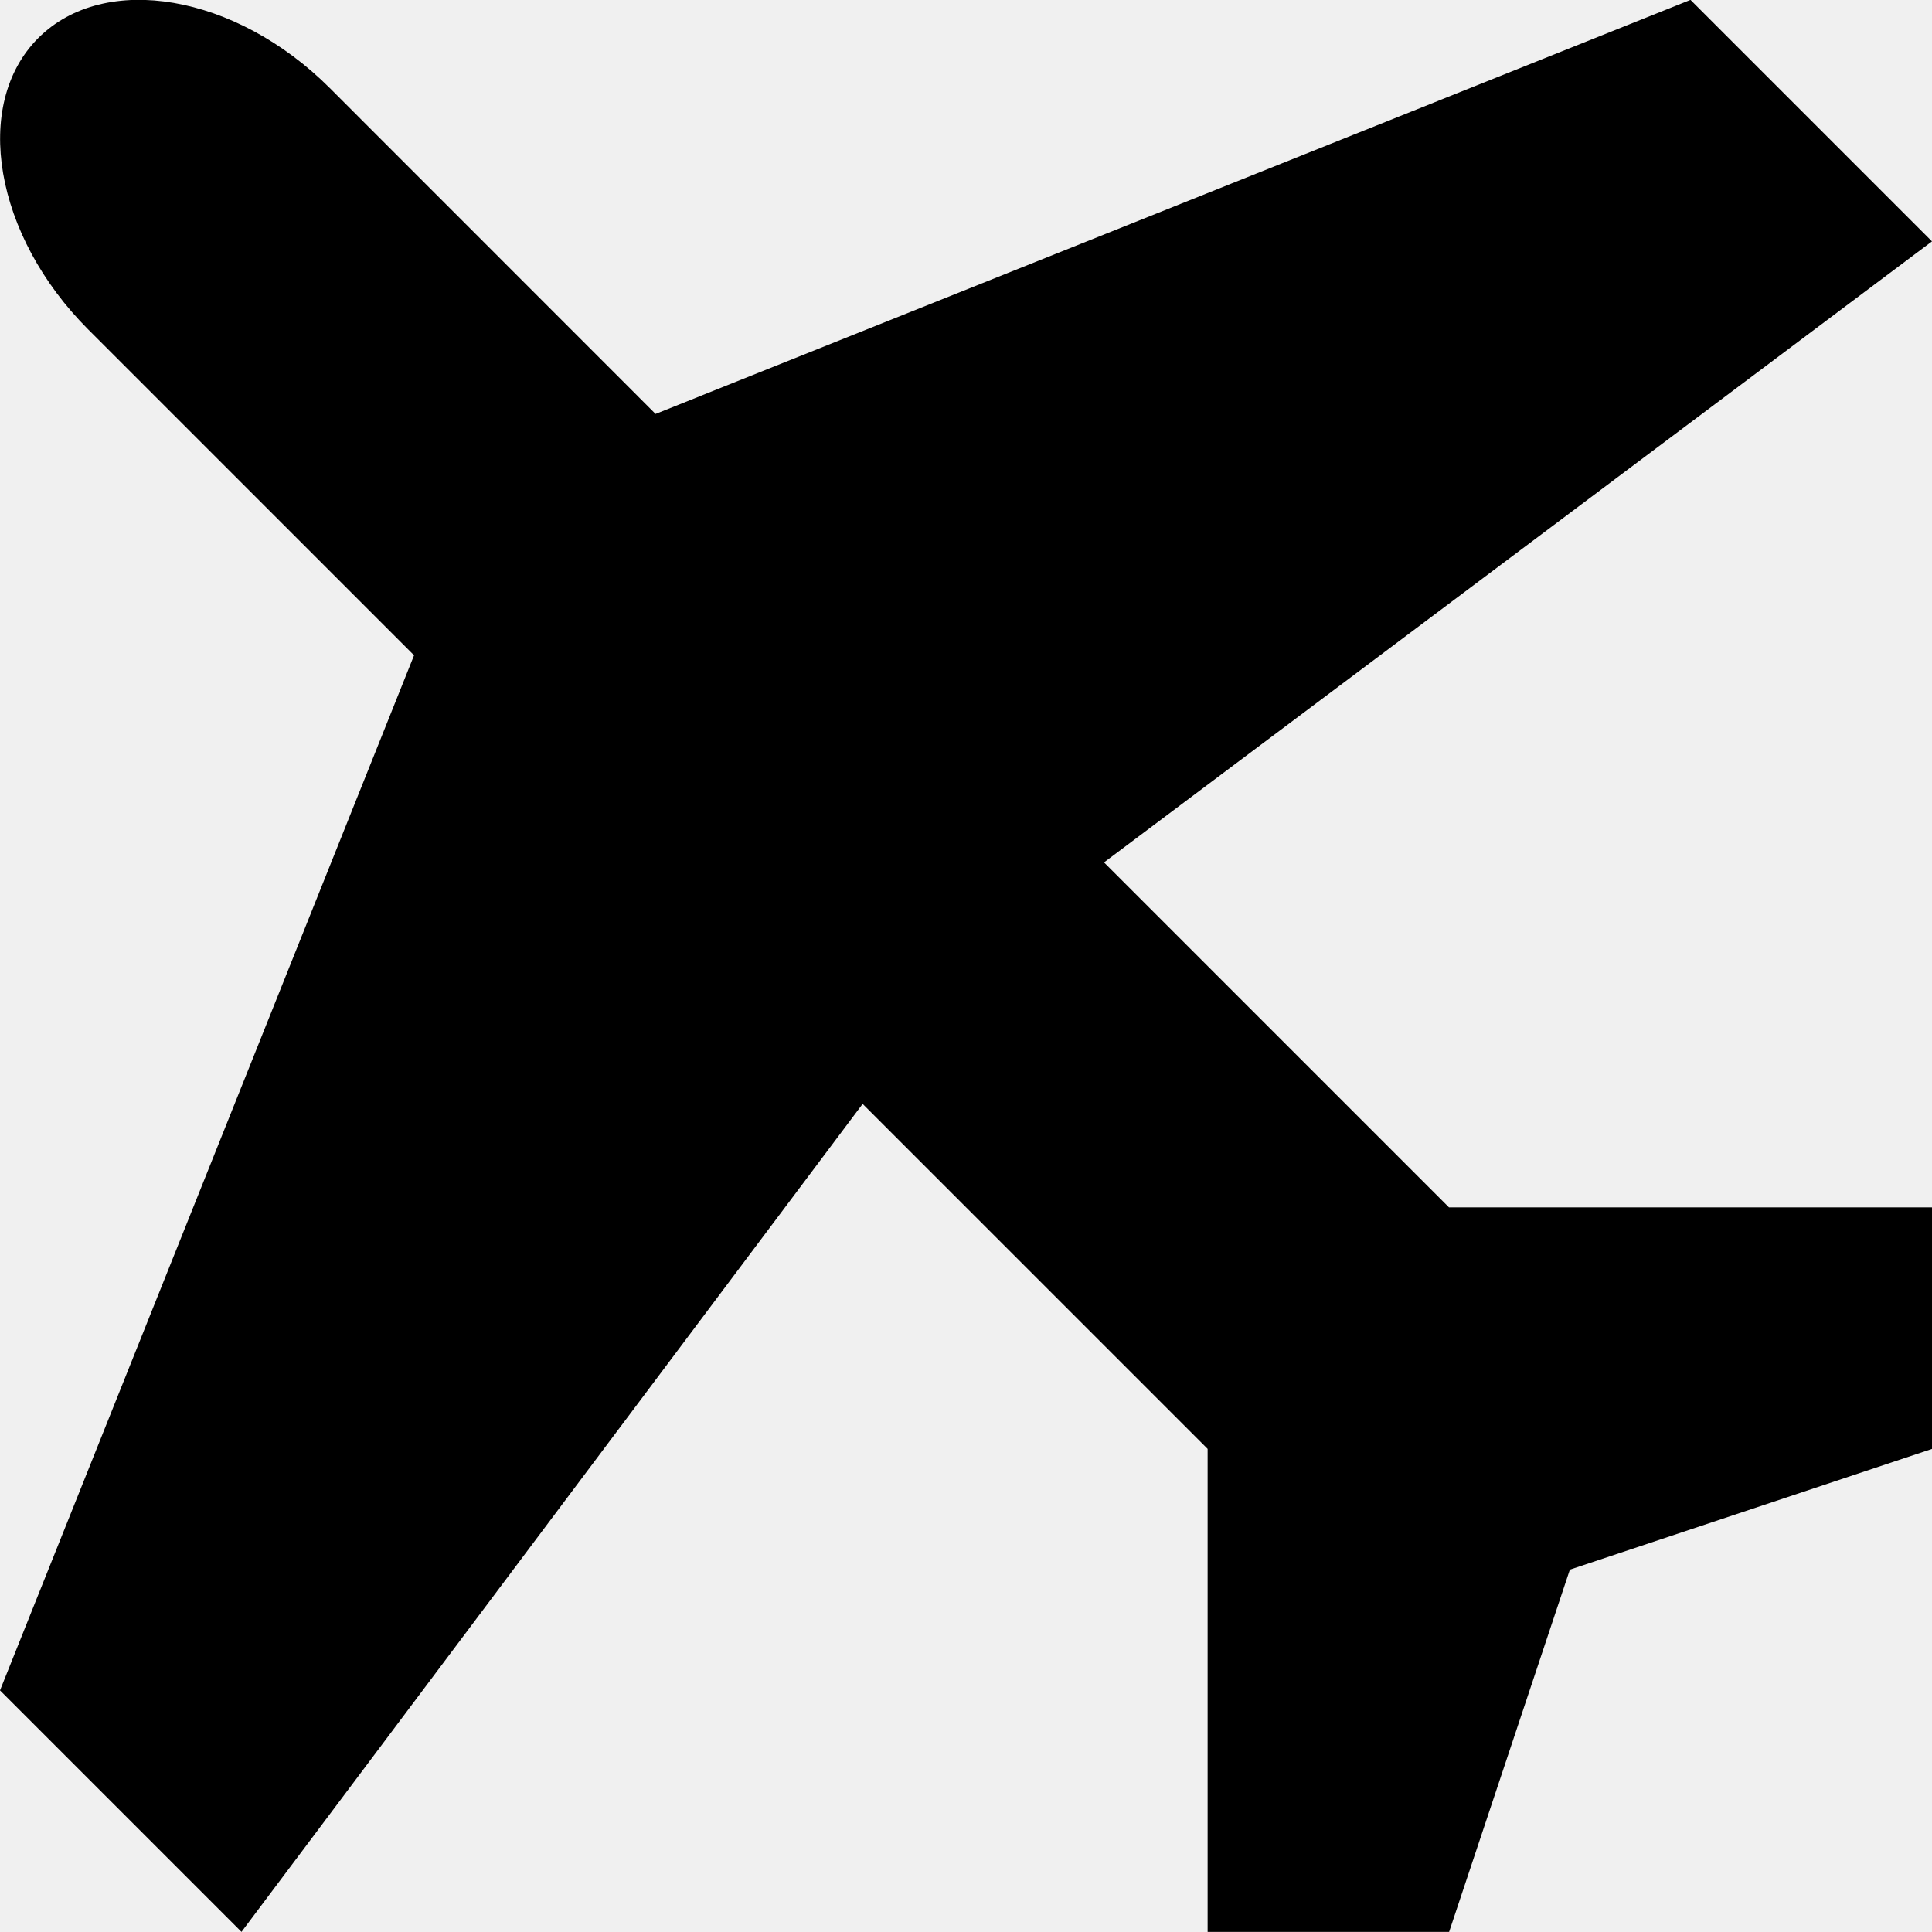
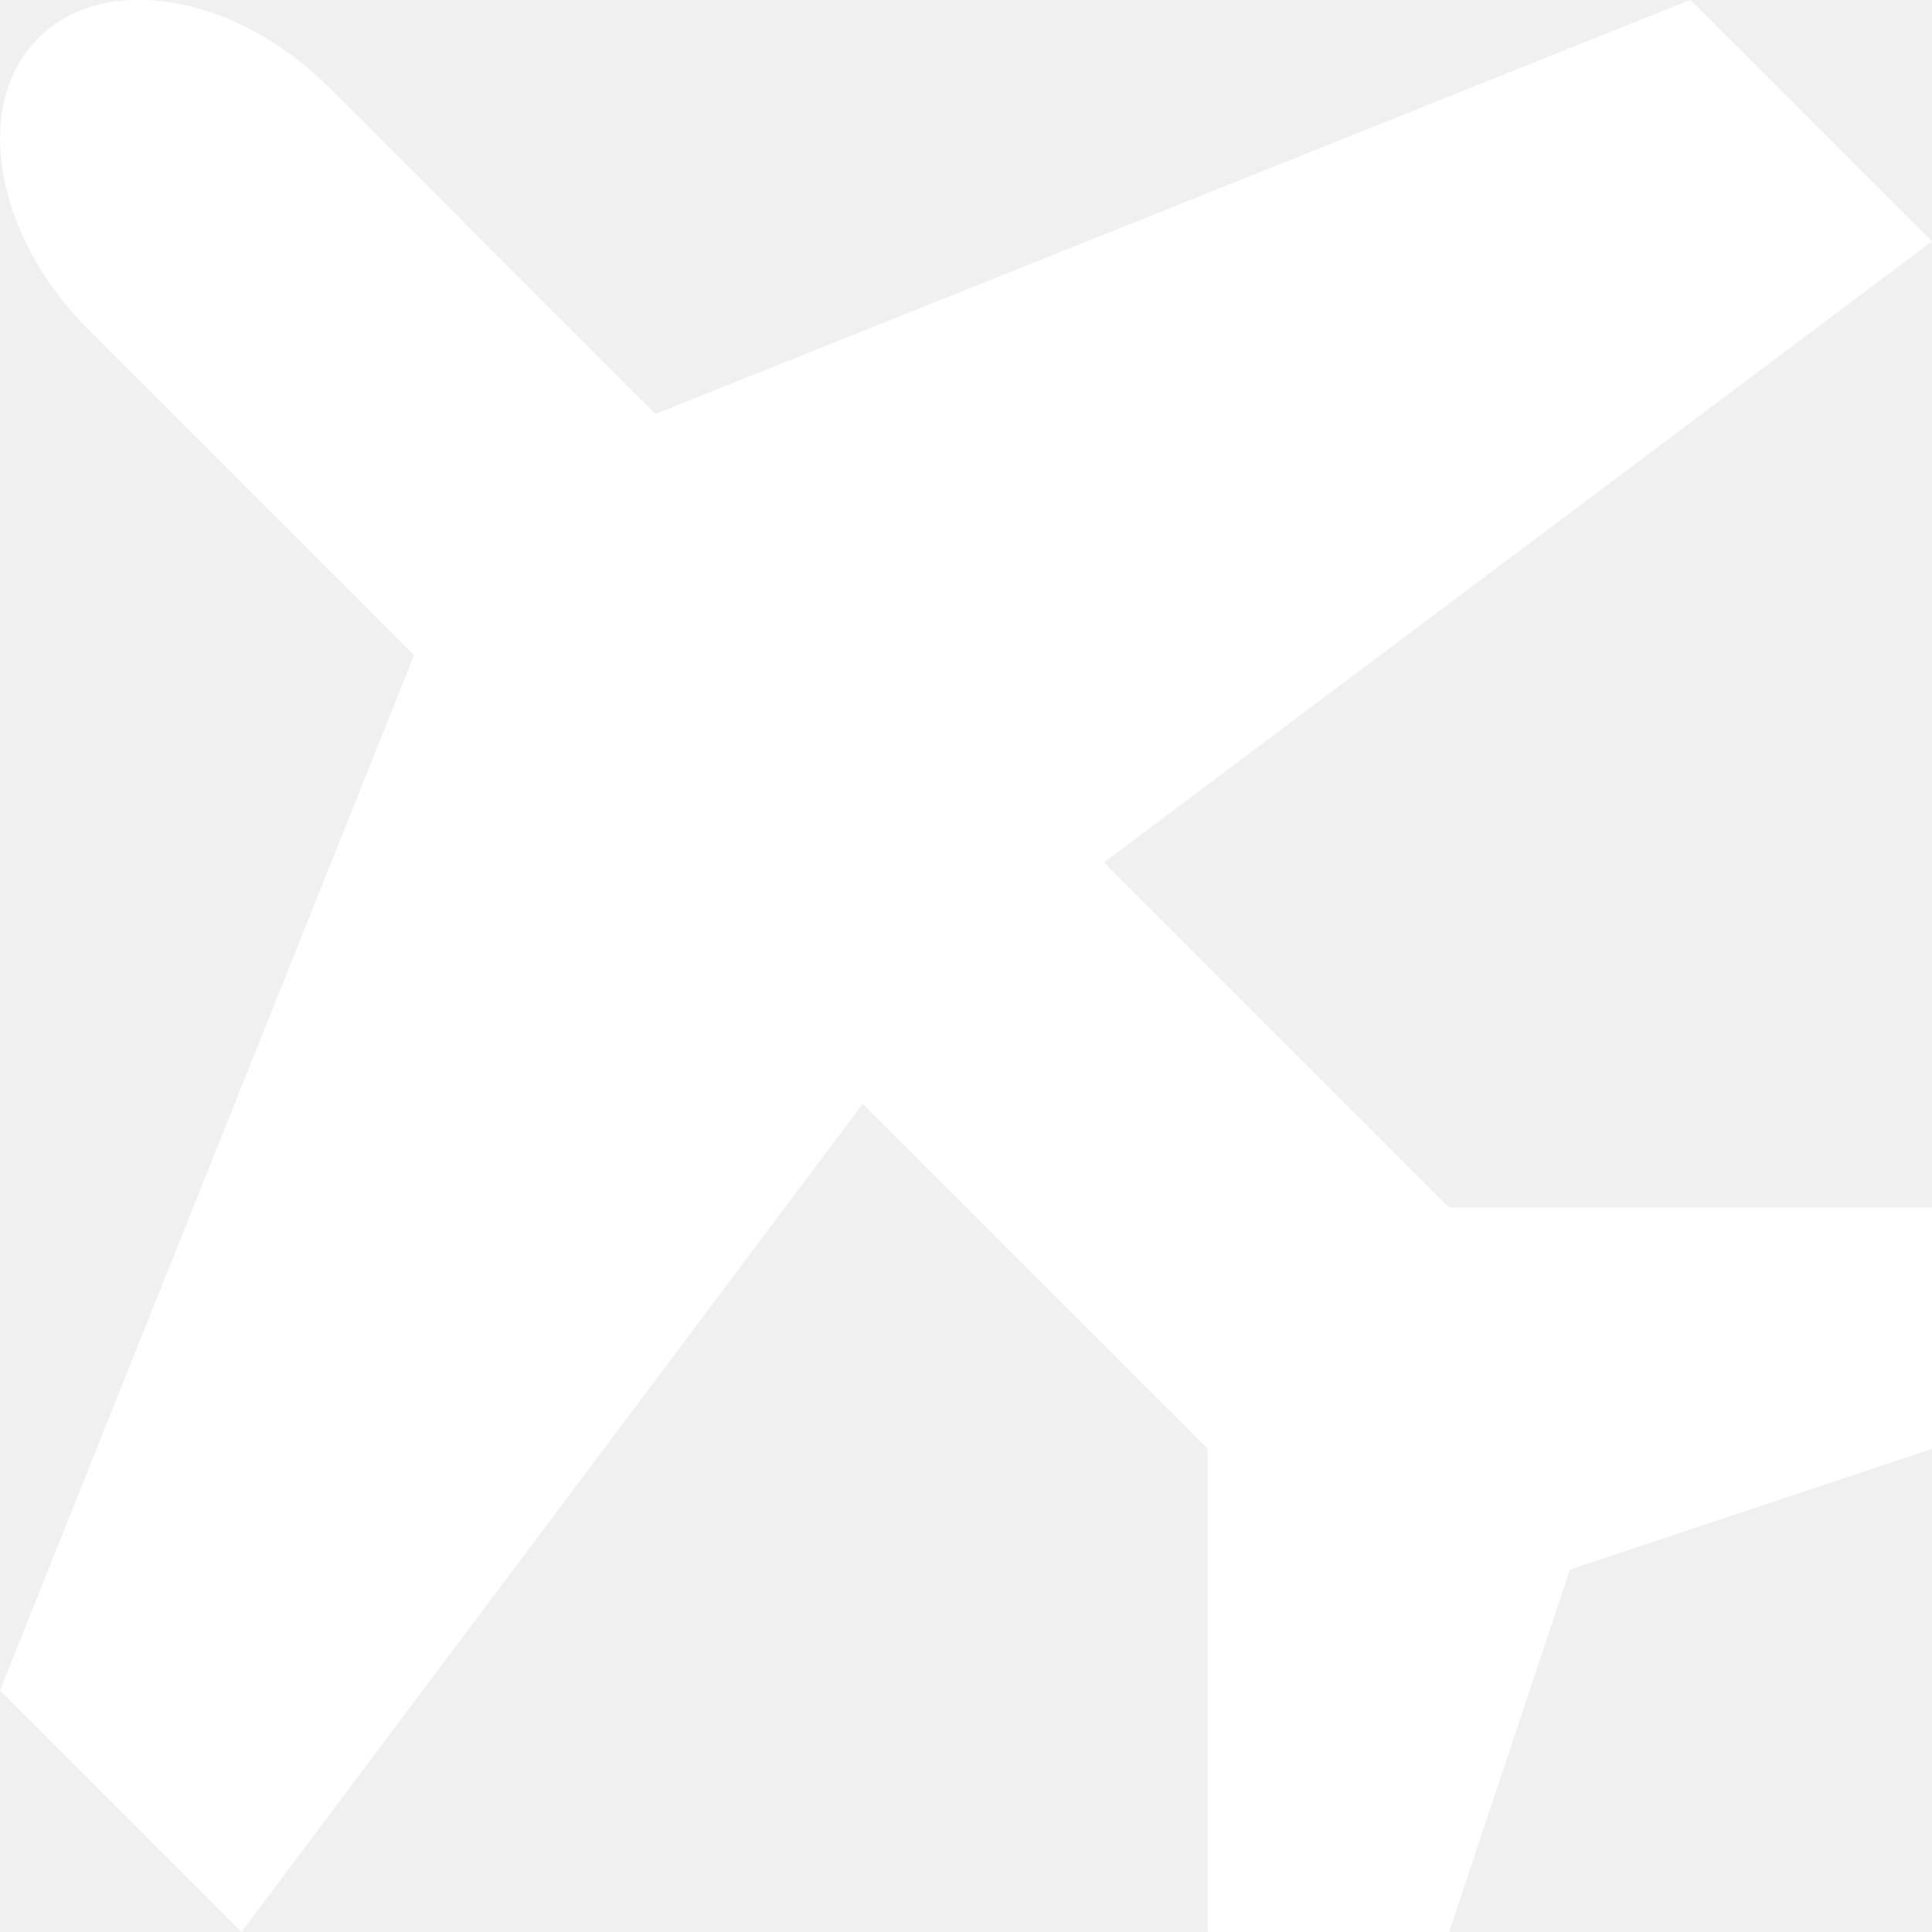
<svg xmlns="http://www.w3.org/2000/svg" version="1.1" width="16" height="16" viewBox="0 0 16 16">
-   <path fill="#000000" d="M12 9.999l-2.857-2.857 6.857-5.143-2-2-8.571 3.429-2.698-2.699c-0.778-0.778-1.864-0.964-2.414-0.414s-0.364 1.636 0.414 2.414l2.698 2.698-3.429 8.572 2 2 5.144-6.857 2.857 2.857v4h2l1-3 3-1v-2l-4 0z" />
+   <path fill="#fff" d="M12 9.999l-2.857-2.857 6.857-5.143-2-2-8.571 3.429-2.698-2.699c-0.778-0.778-1.864-0.964-2.414-0.414s-0.364 1.636 0.414 2.414l2.698 2.698-3.429 8.572 2 2 5.144-6.857 2.857 2.857v4h2l1-3 3-1v-2l-4 0z" />
</svg>
